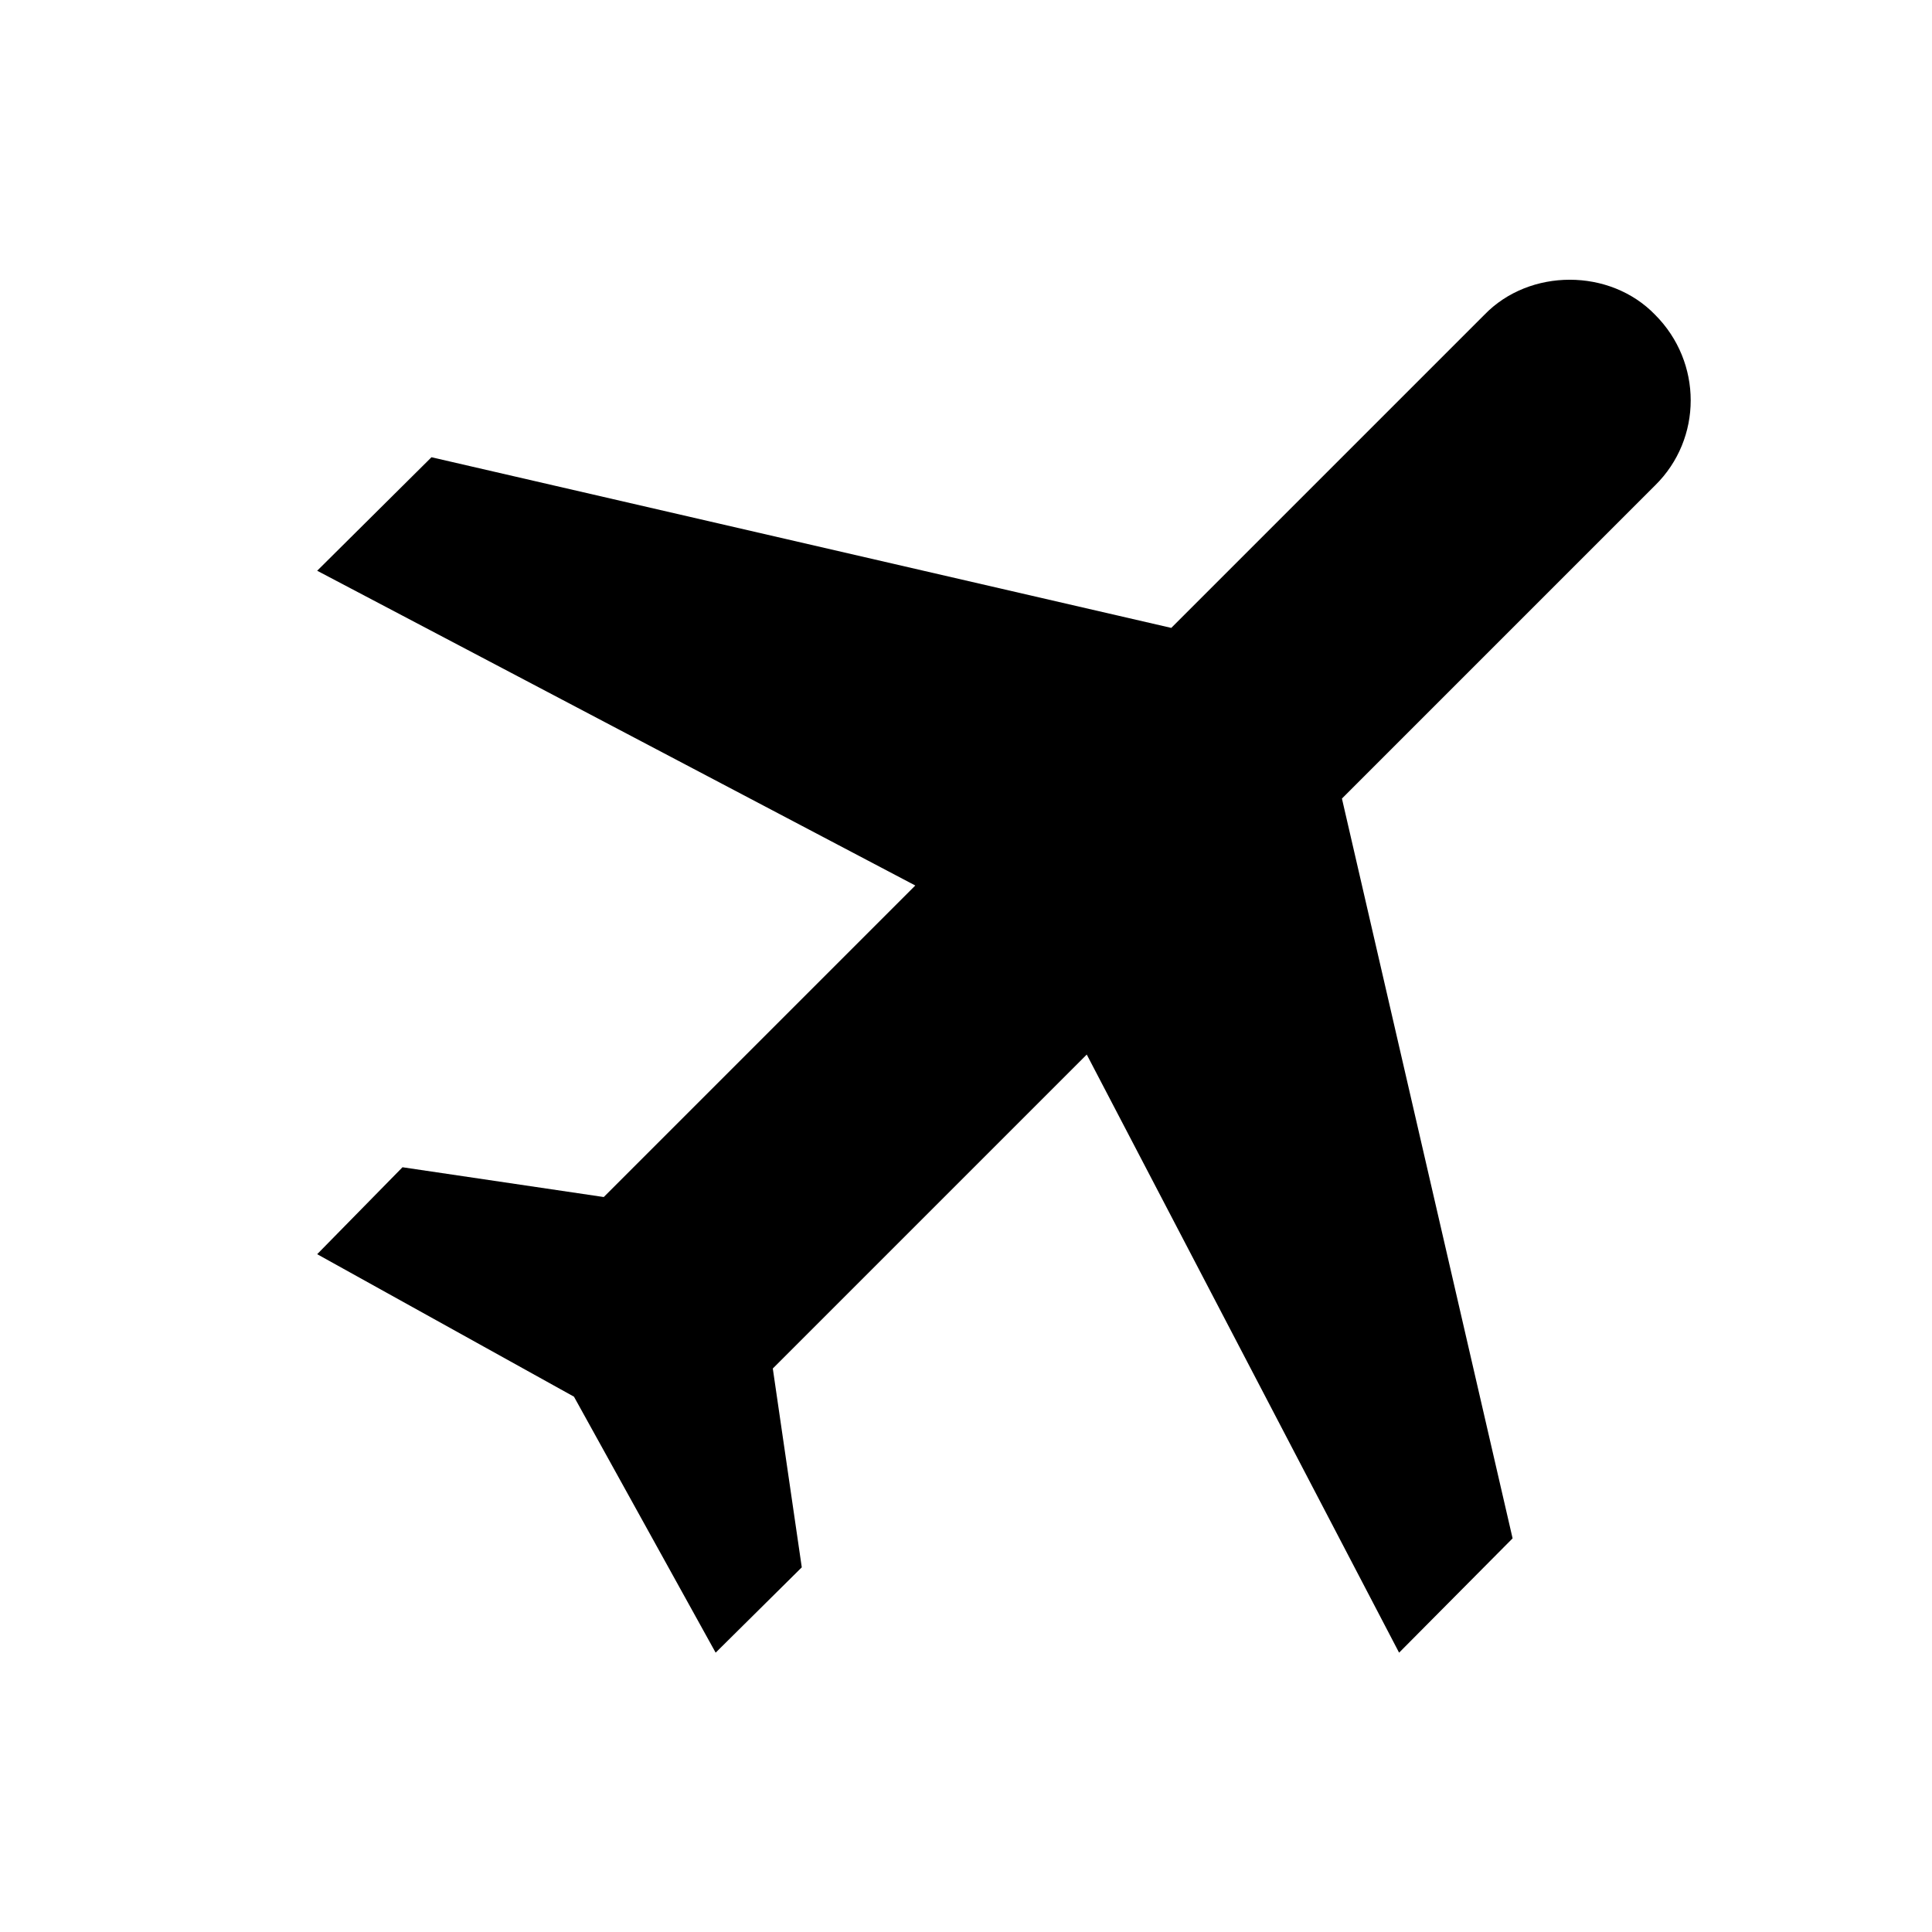
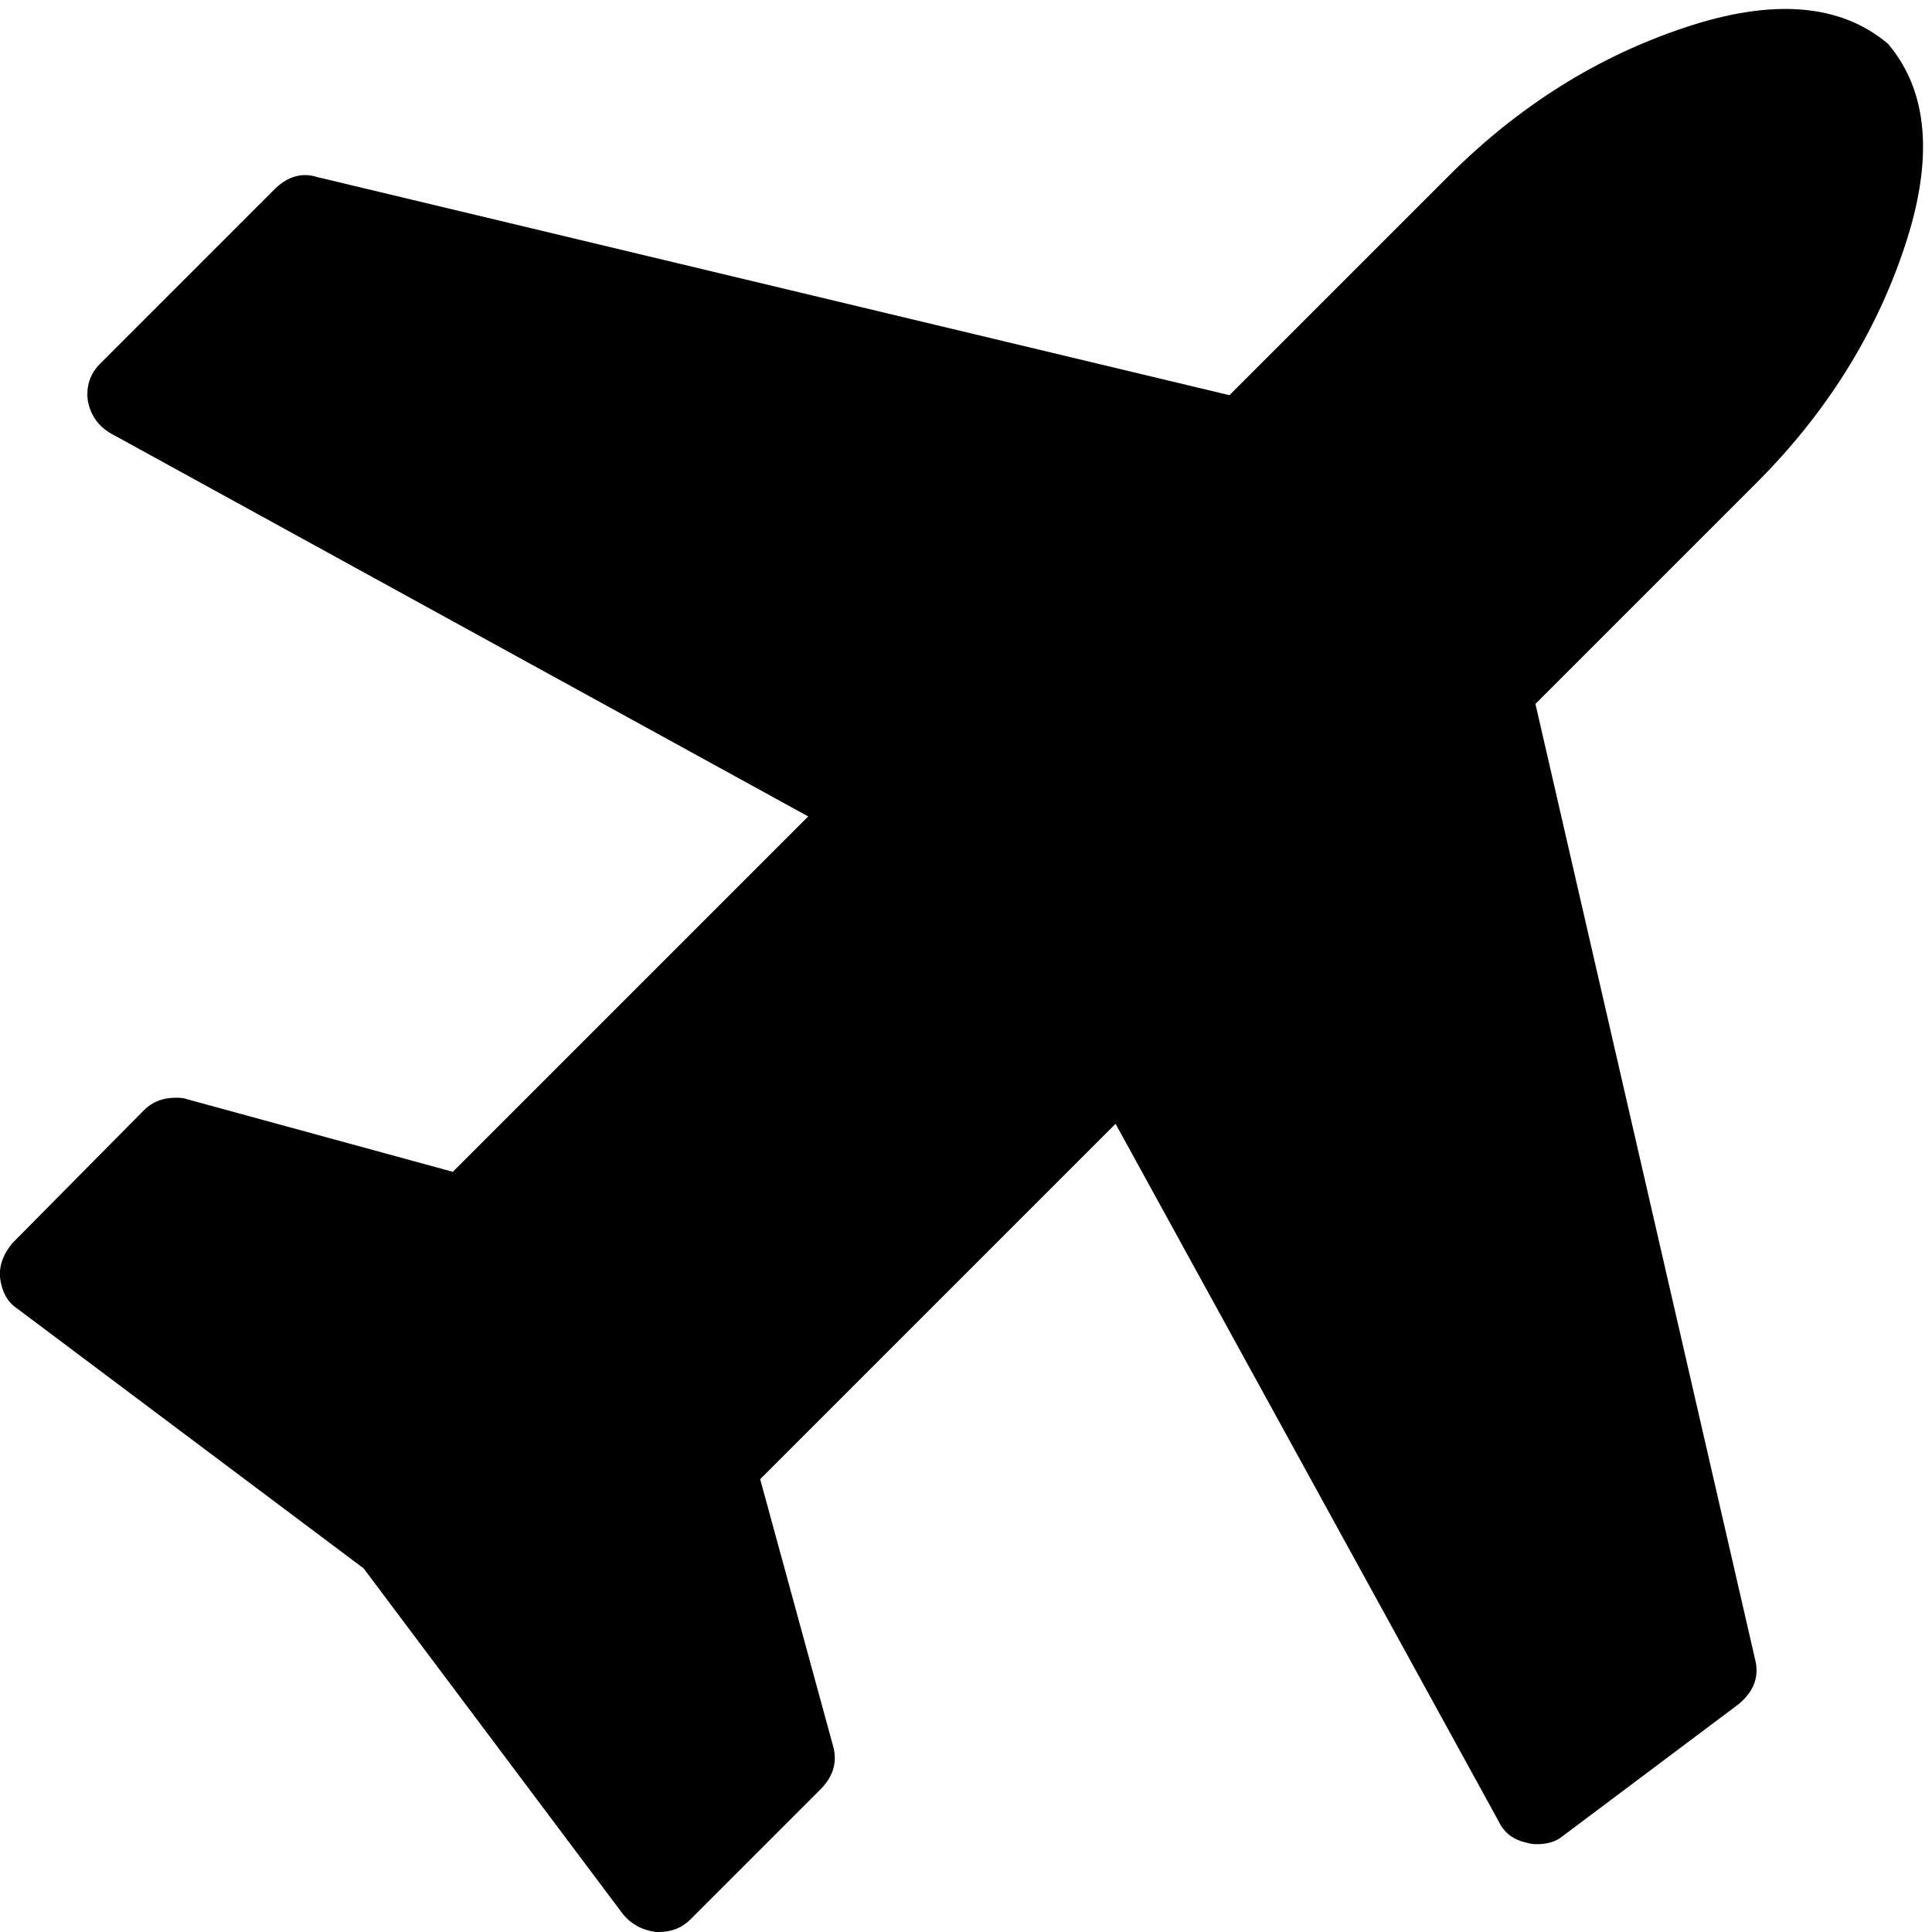
- <svg xmlns="http://www.w3.org/2000/svg" width="1em" height="1em" viewBox="0 0 24 24">
-   <path fill="currentColor" d="M20.56 3.91c.59.59.59 1.54 0 2.12l-3.89 3.89l2.12 9.19l-1.41 1.42l-3.88-7.43L9.6 17l.36 2.47l-1.07 1.06l-1.76-3.18l-3.19-1.77L5 14.5l2.5.37L11.37 11L3.94 7.09l1.42-1.41l9.19 2.12l3.89-3.89c.56-.58 1.56-.58 2.12 0" />
+ <svg xmlns="http://www.w3.org/2000/svg" width="64" height="64" viewBox="0 0 1408 1408">
+   <path fill="currentColor" d="M1376 32q44 52 12 148t-108 172l-161 161l160 696q5 19-12 33l-128 96q-7 6-19 6q-4 0-7-1q-15-3-21-16L813 819l-259 259l53 194q5 17-8 31l-96 96q-9 9-23 9h-2q-15-2-24-13l-189-252L13 954q-11-7-13-23q-1-13 9-25l96-97q9-9 23-9q6 0 8 1l194 53l259-259L81 316q-14-8-17-24q-2-16 9-27l128-128q14-13 30-8l665 159l160-160q76-76 172-108t148 12" />
</svg>
